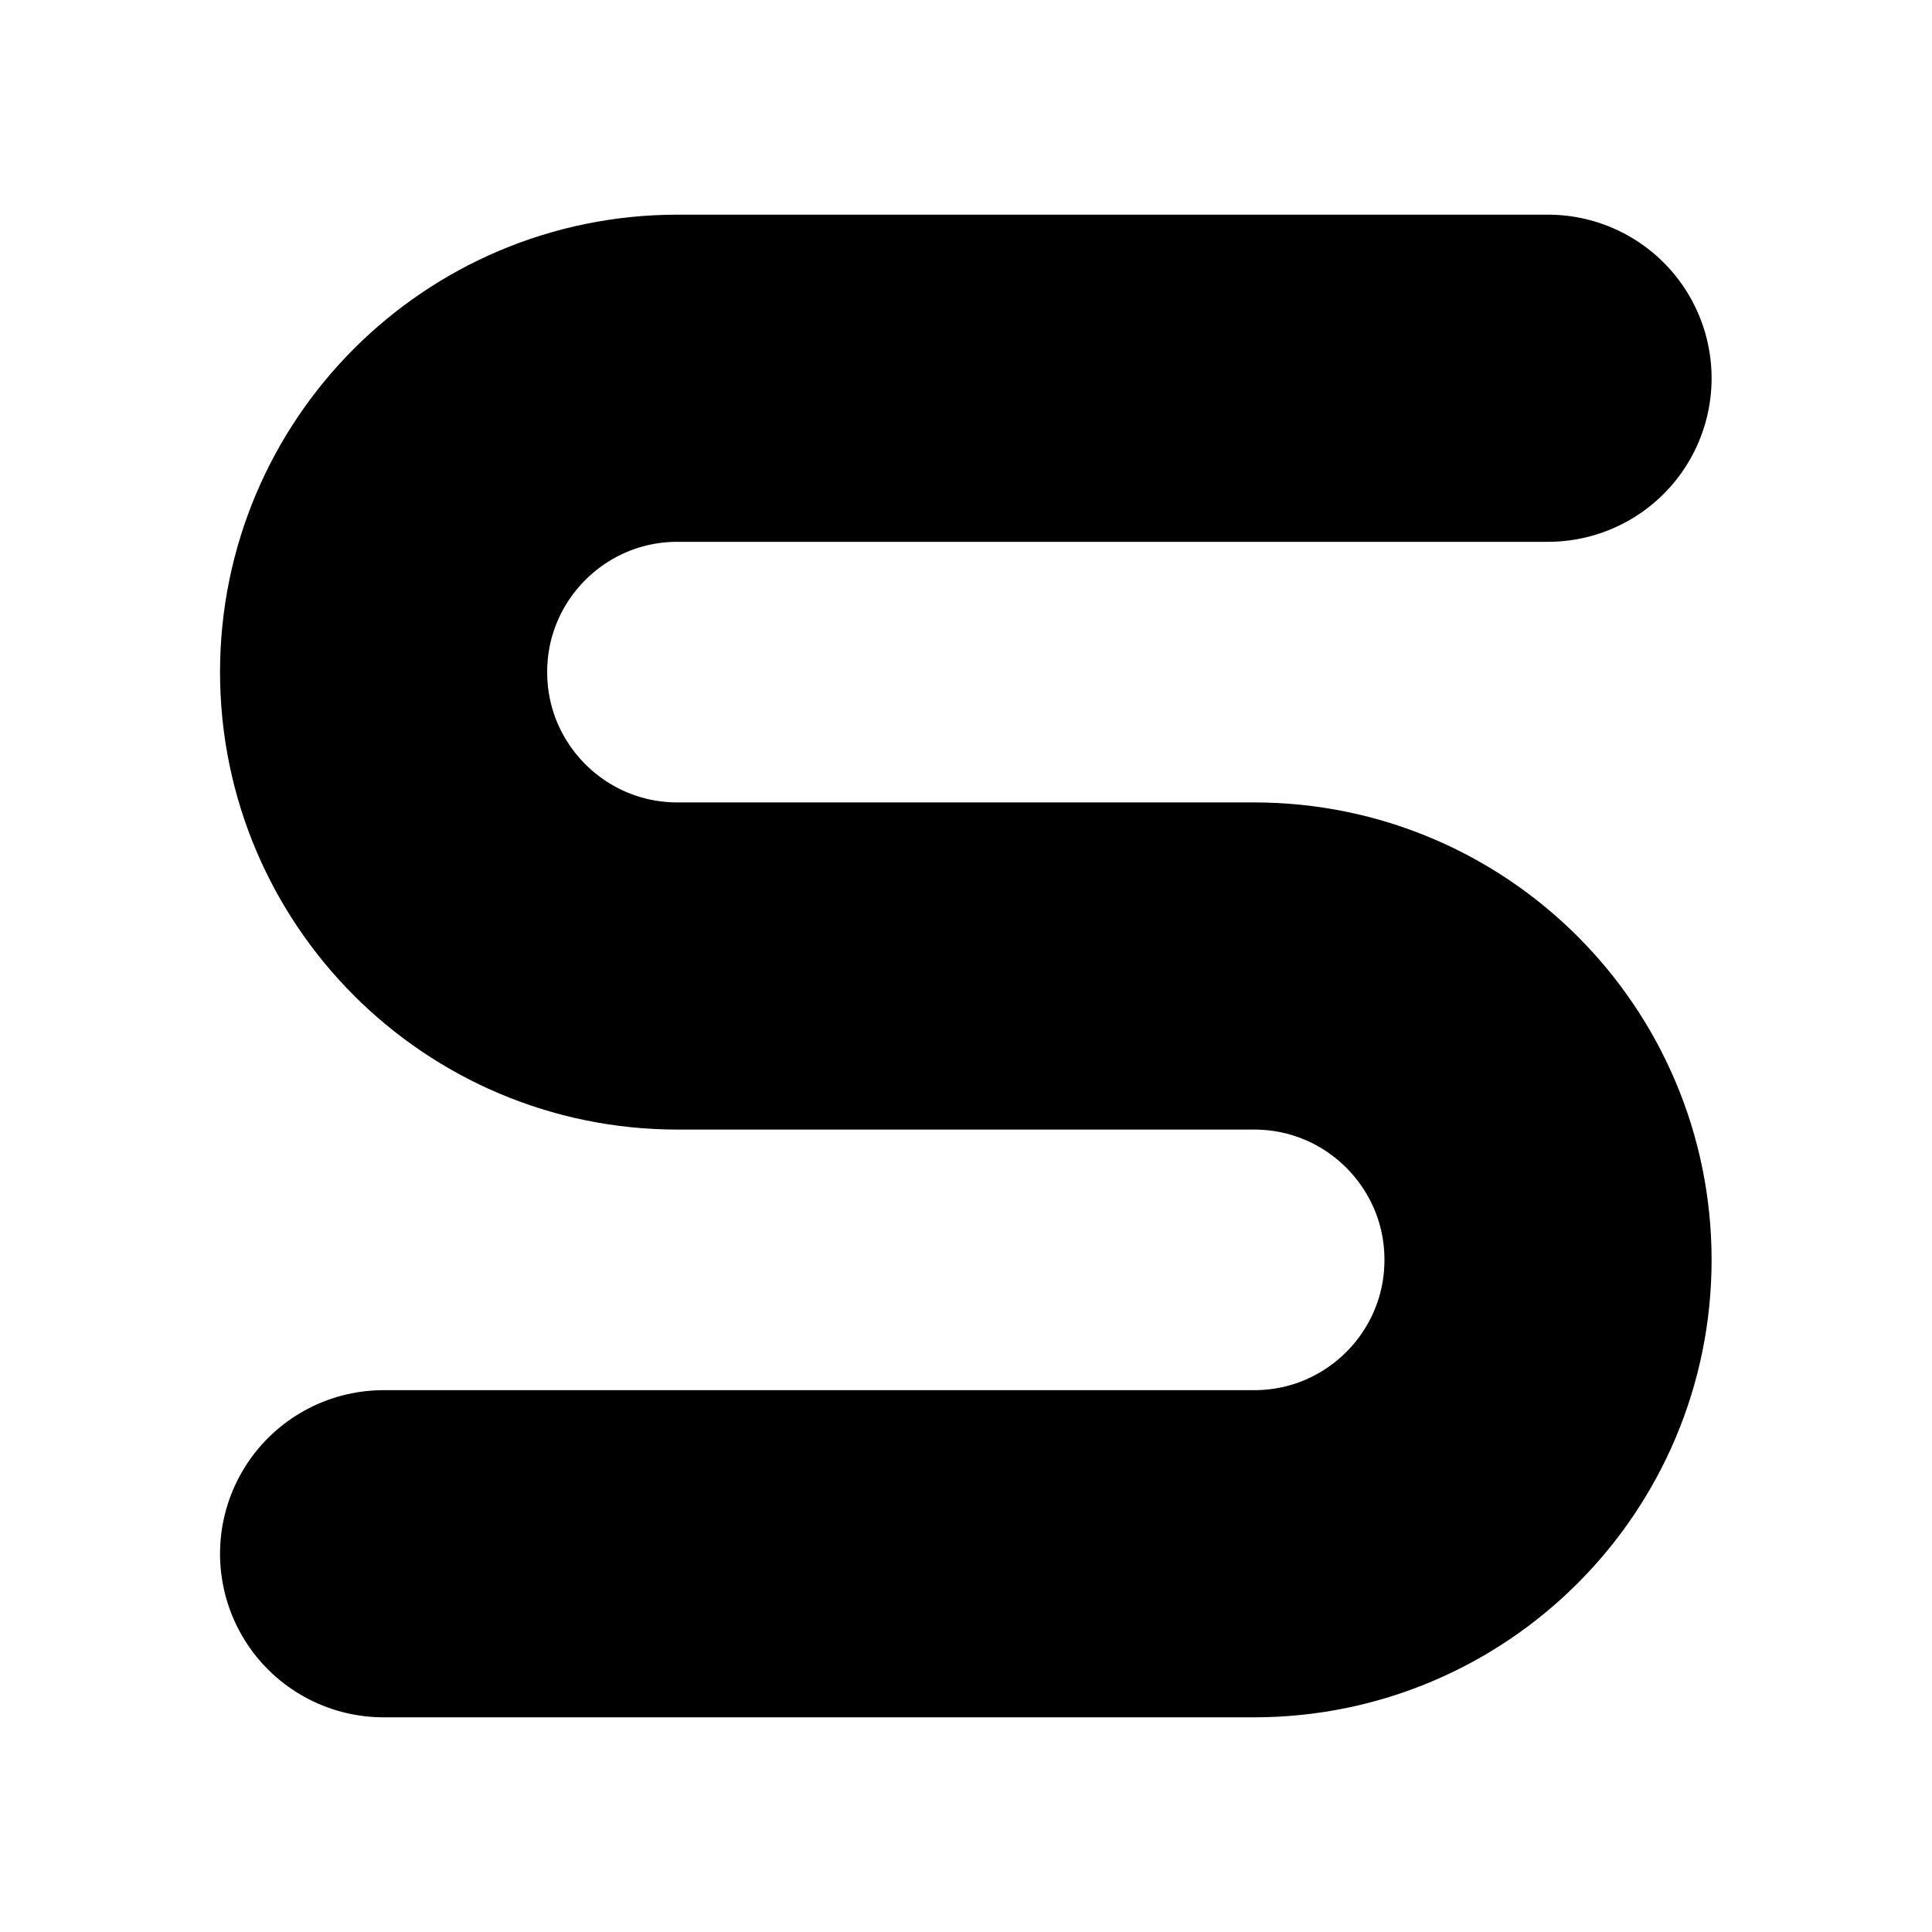
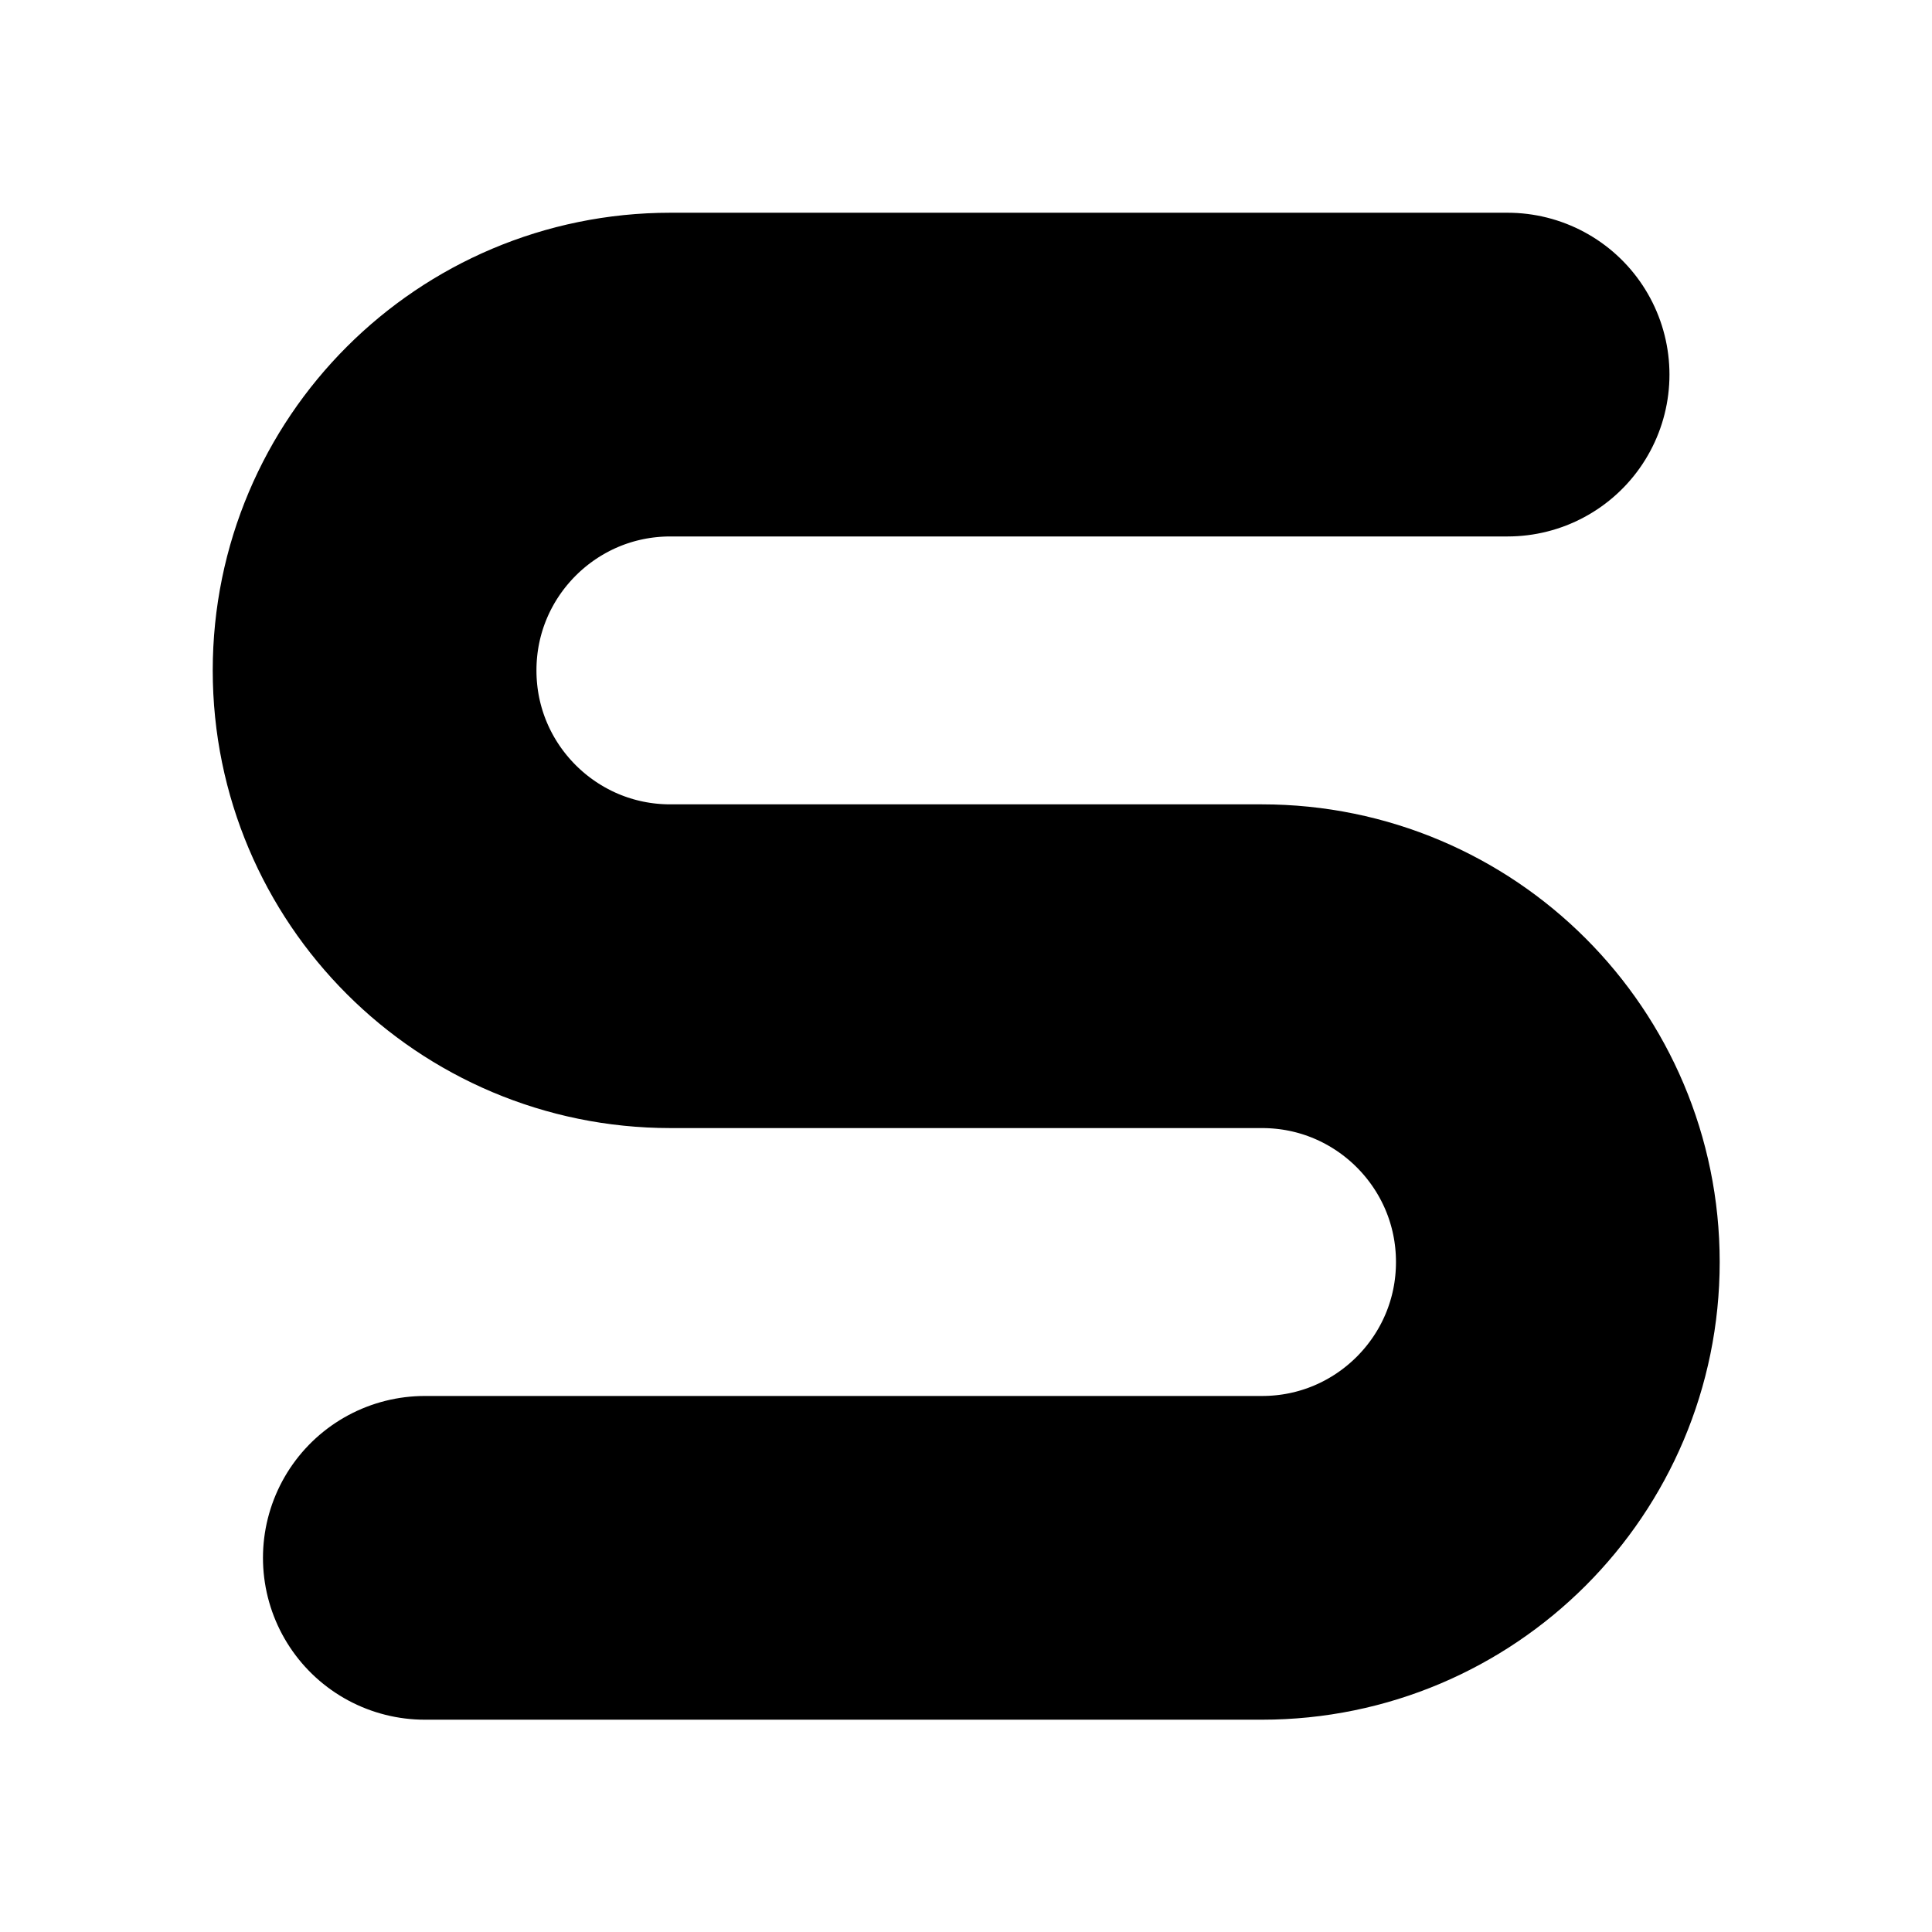
- <svg xmlns="http://www.w3.org/2000/svg" width="18" height="18" viewBox="0 0 18 18">
-   <g transform="translate(2.05 2.00) scale(0.02583) translate(-243 -241)">
-     <path d="M722 300H408A106 106 0 0 0 302 406A106 106 0 0 0 408 512H616A106 106 0 0 1 722 618A106 106 0 0 1 616 724H302" fill="none" stroke-width="118" stroke-linecap="round" stroke-linejoin="round" stroke="#000000" />
+ <svg xmlns="http://www.w3.org/2000/svg" width="18" height="18" viewBox="0 0 18 18" role="img" aria-label="Screen Reel menu bar">
+   <g transform="translate(-4.31 -4.31) scale(.026) ">
+     <path d="M706 300H406a106 106 0 0 0 0 212h212a106 106 0 0 1 0 212H318" fill="none" stroke="#000000" stroke-width="116" stroke-linecap="round" stroke-linejoin="round" />
  </g>
</svg>
